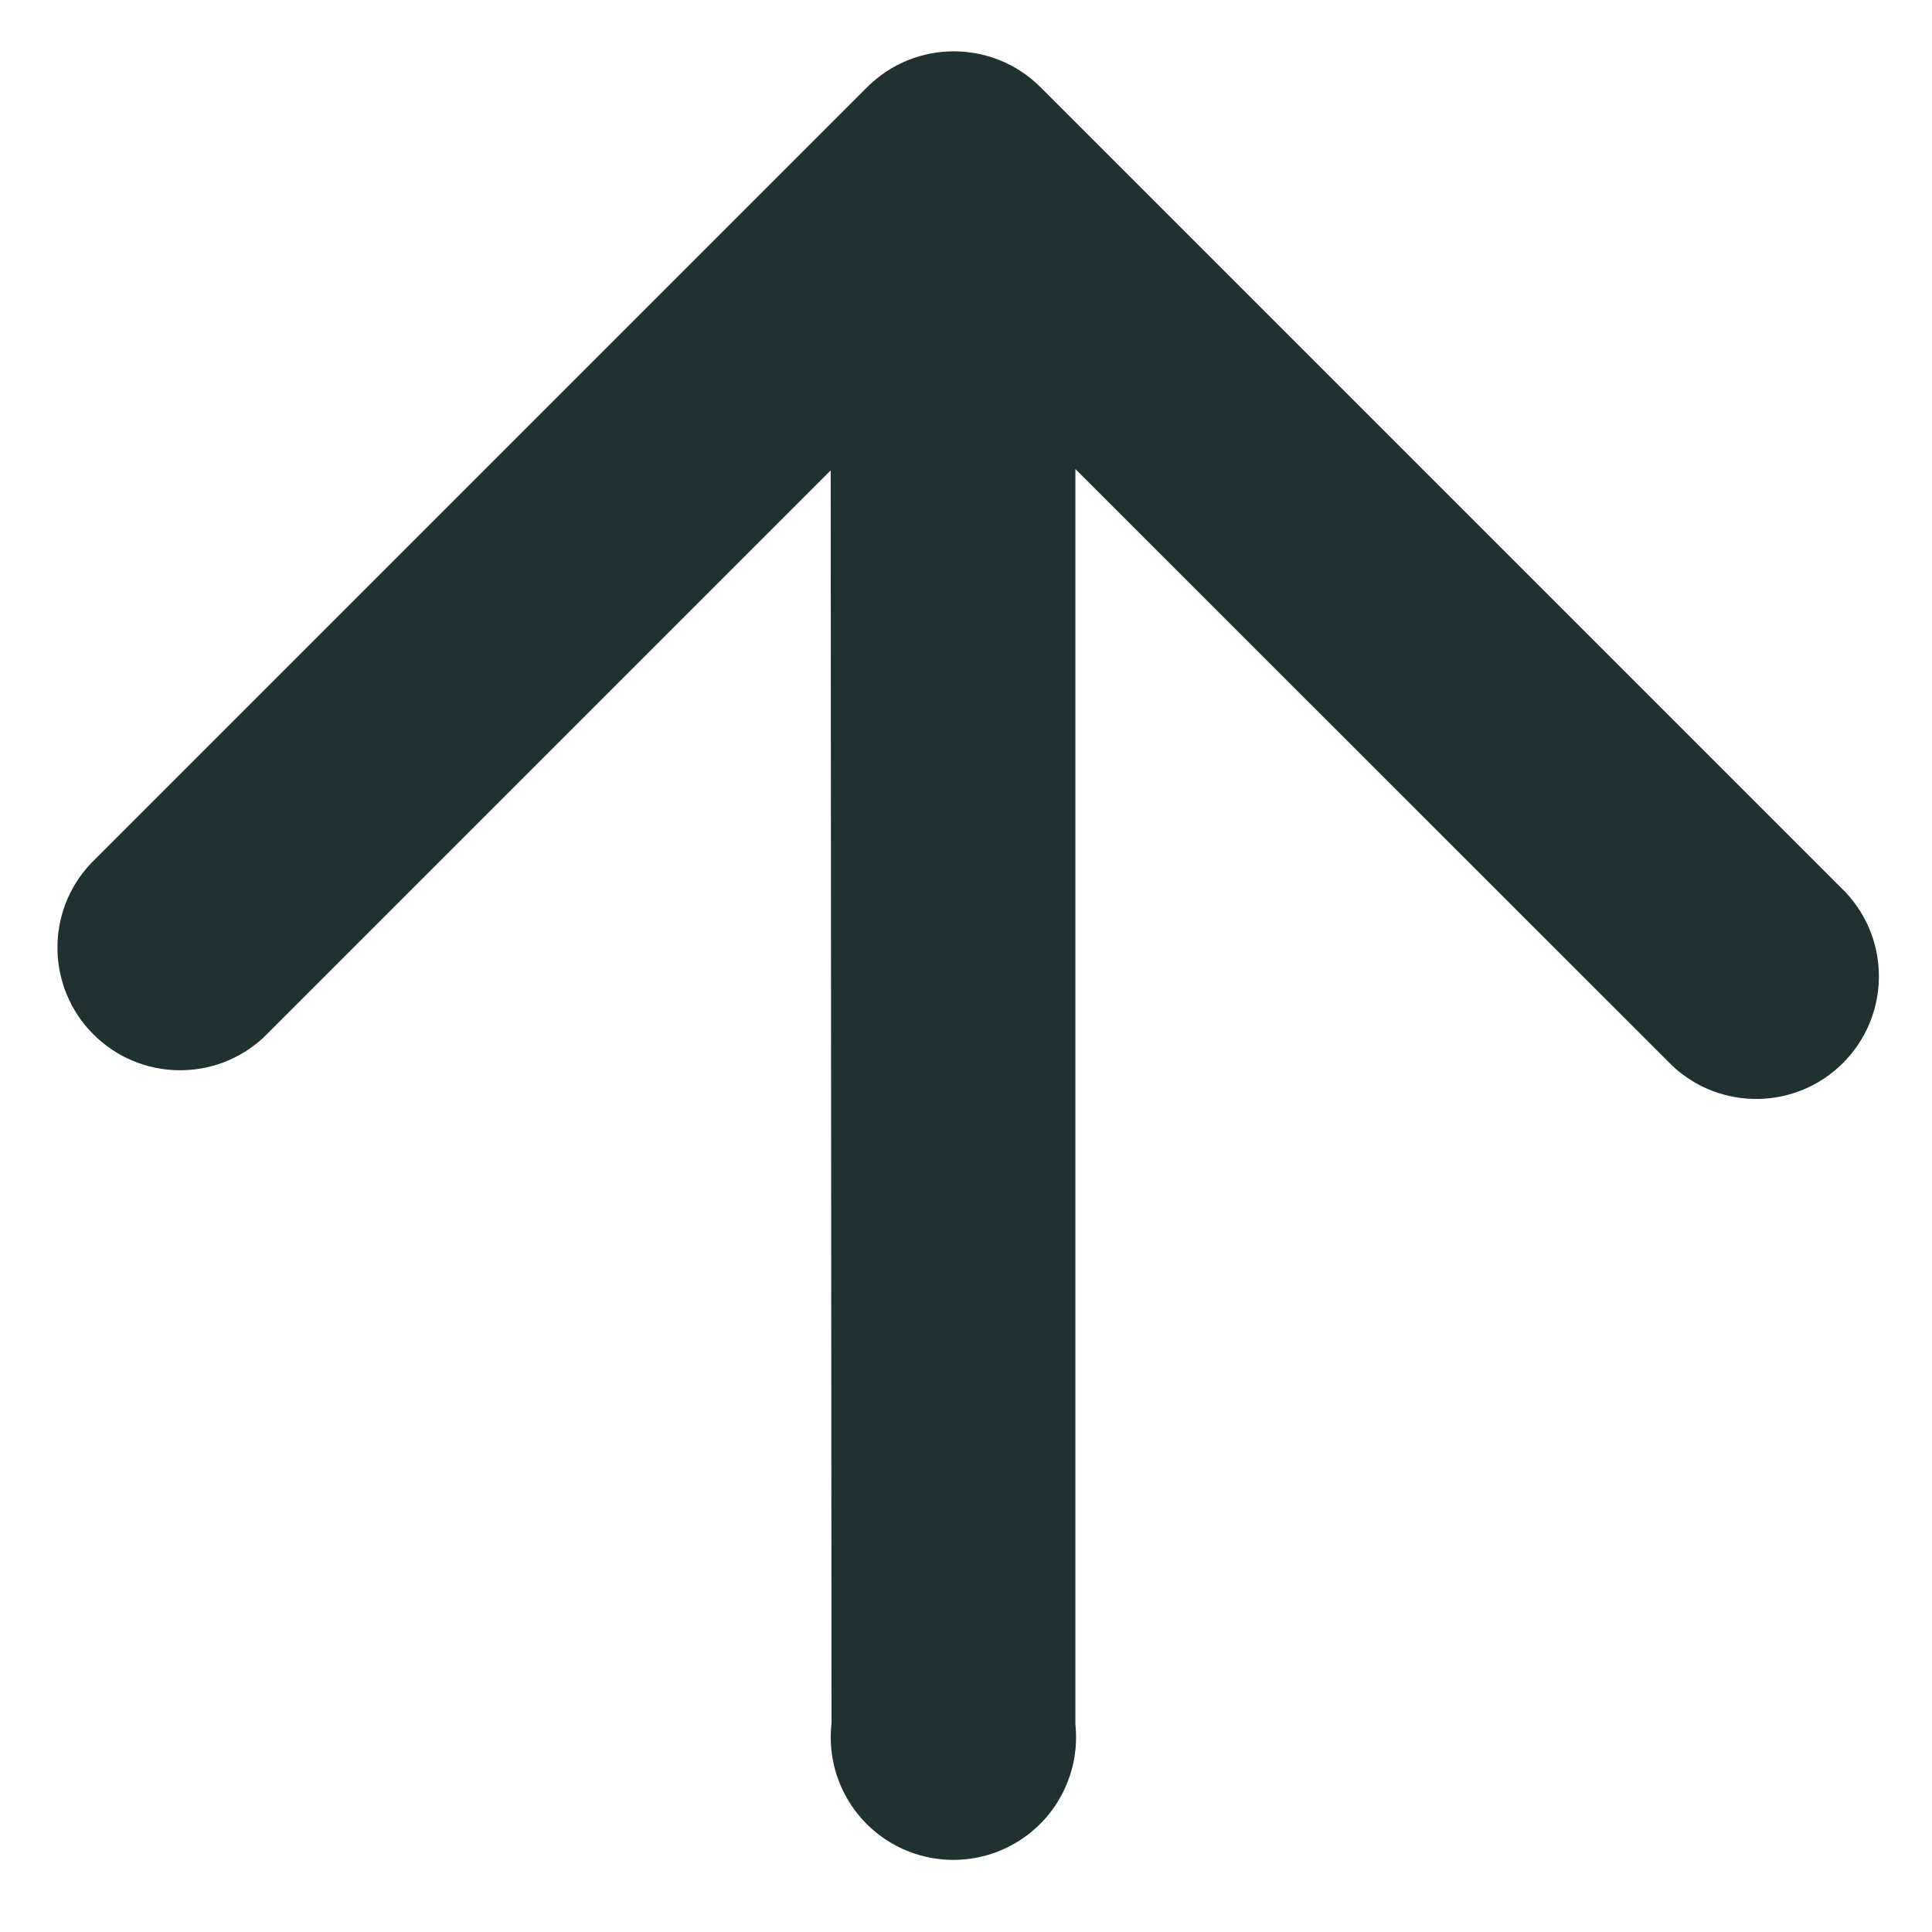
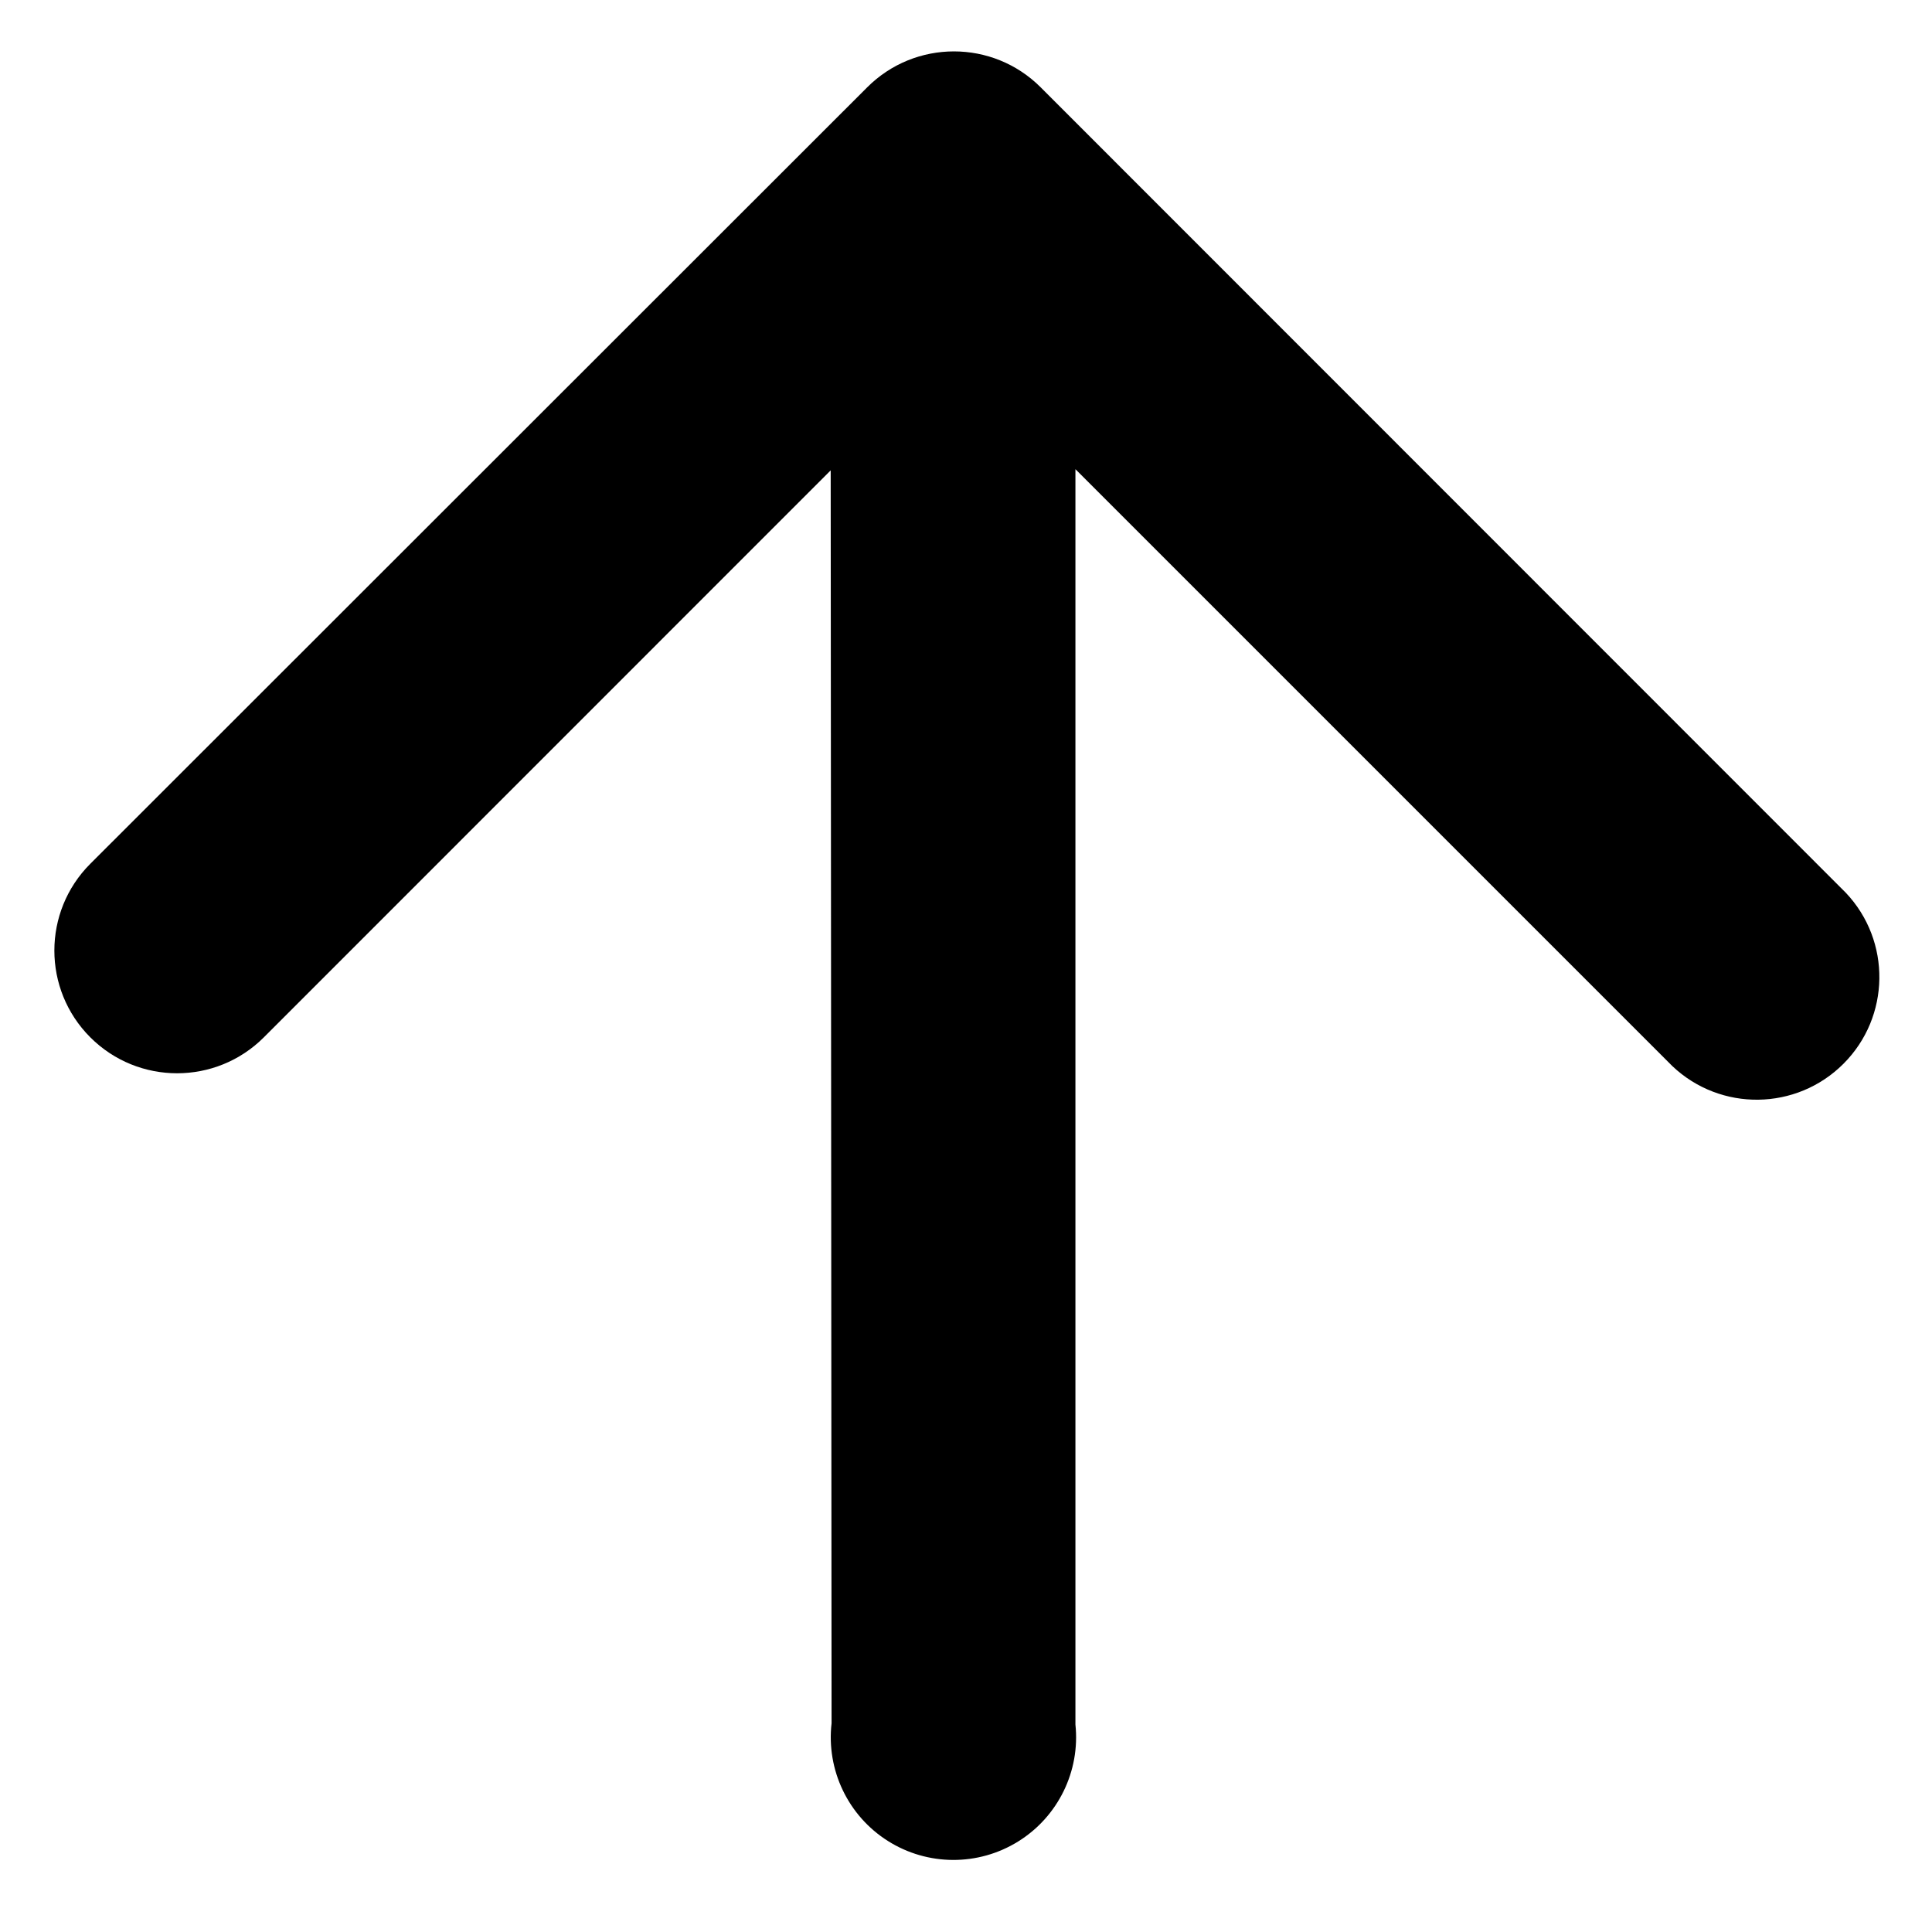
- <svg xmlns="http://www.w3.org/2000/svg" width="13.136" height="13.136" viewBox="0 0 13.136 13.136">
-   <path id="Path_48" data-name="Path 48" d="M16.993,5.842l-6.036,6.036A.834.834,0,1,1,9.79,10.7l6.02-6.028H10.359a.834.834,0,0,1,0-1.667h7.468a.834.834,0,0,1,.834.834v7.744a.834.834,0,0,1-1.667,0Z" transform="translate(-8.835 11.074) rotate(-45)" fill="#203131" />
+ <svg xmlns="http://www.w3.org/2000/svg" width="13.136" height="13.136">
+   <path data-name="Path 48" d="M7.312 3.19v8.535a.834.834 0 1 1-1.658-.008l-.006-8.519-3.854 3.855a.834.834 0 0 1-1.18-1.18L5.896.594a.834.834 0 0 1 1.18 0L12.55 6.07a.834.834 0 0 1-1.179 1.179z" fill="currentColor" />
</svg>
